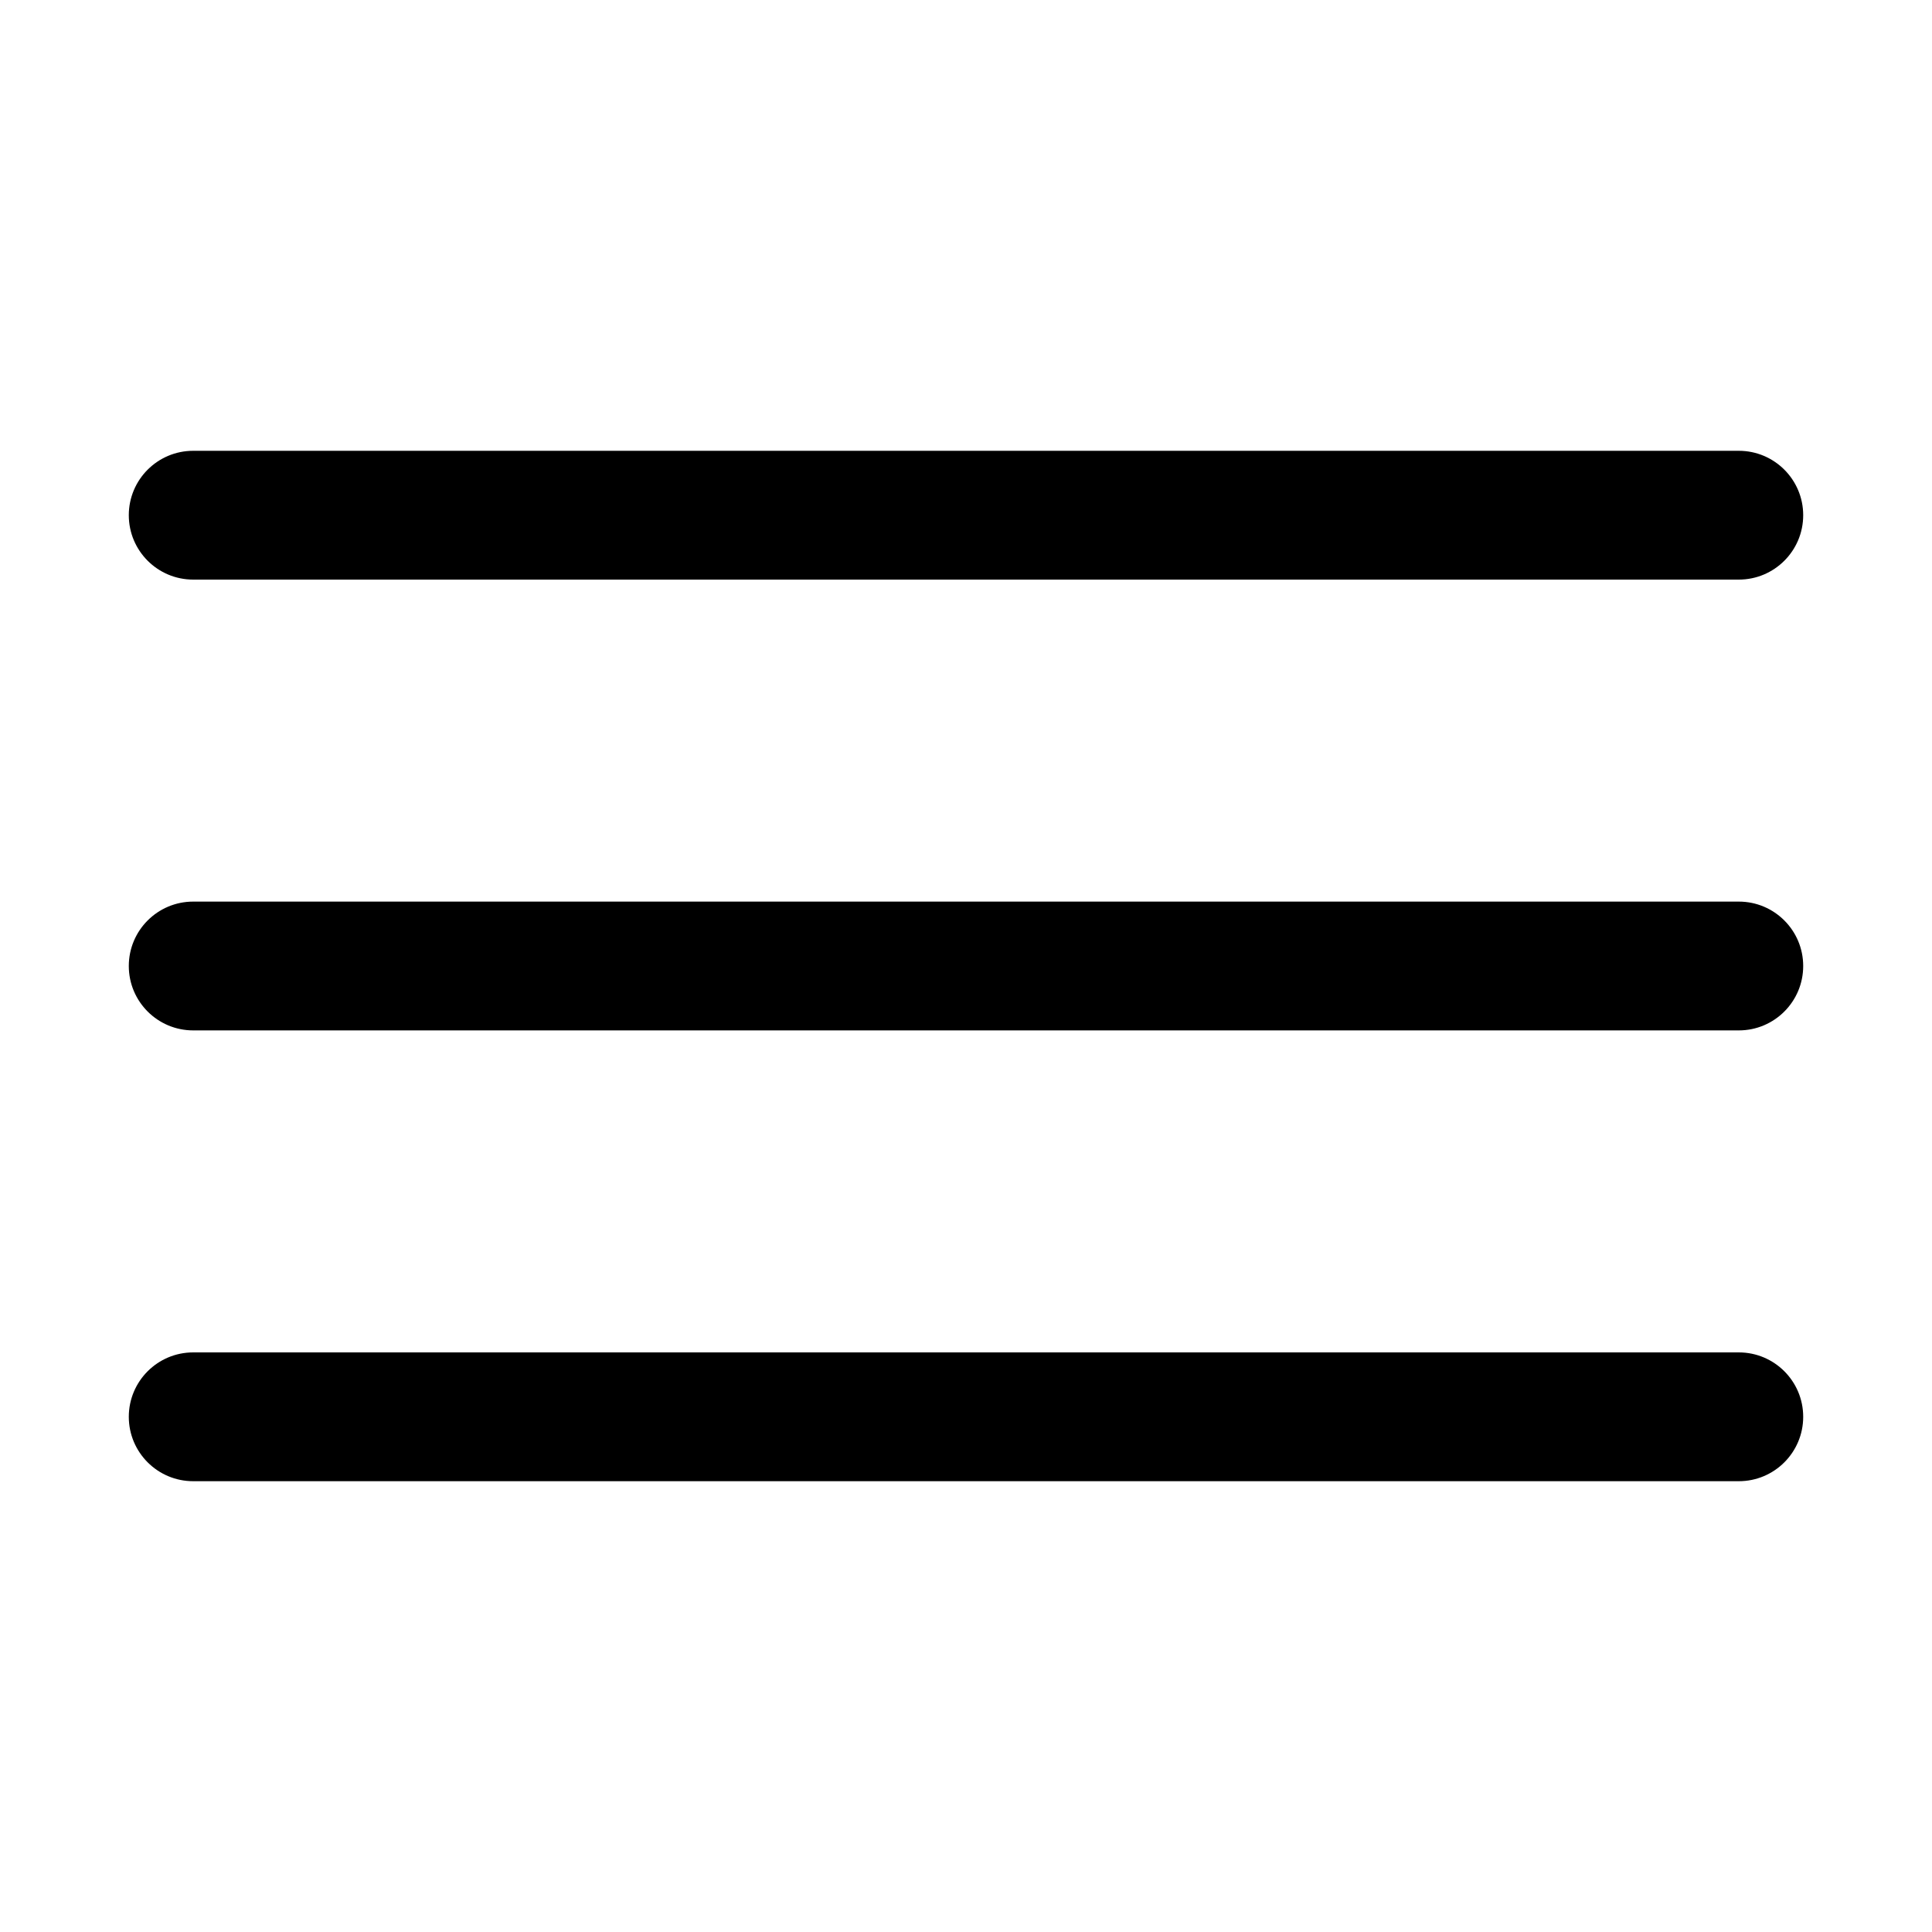
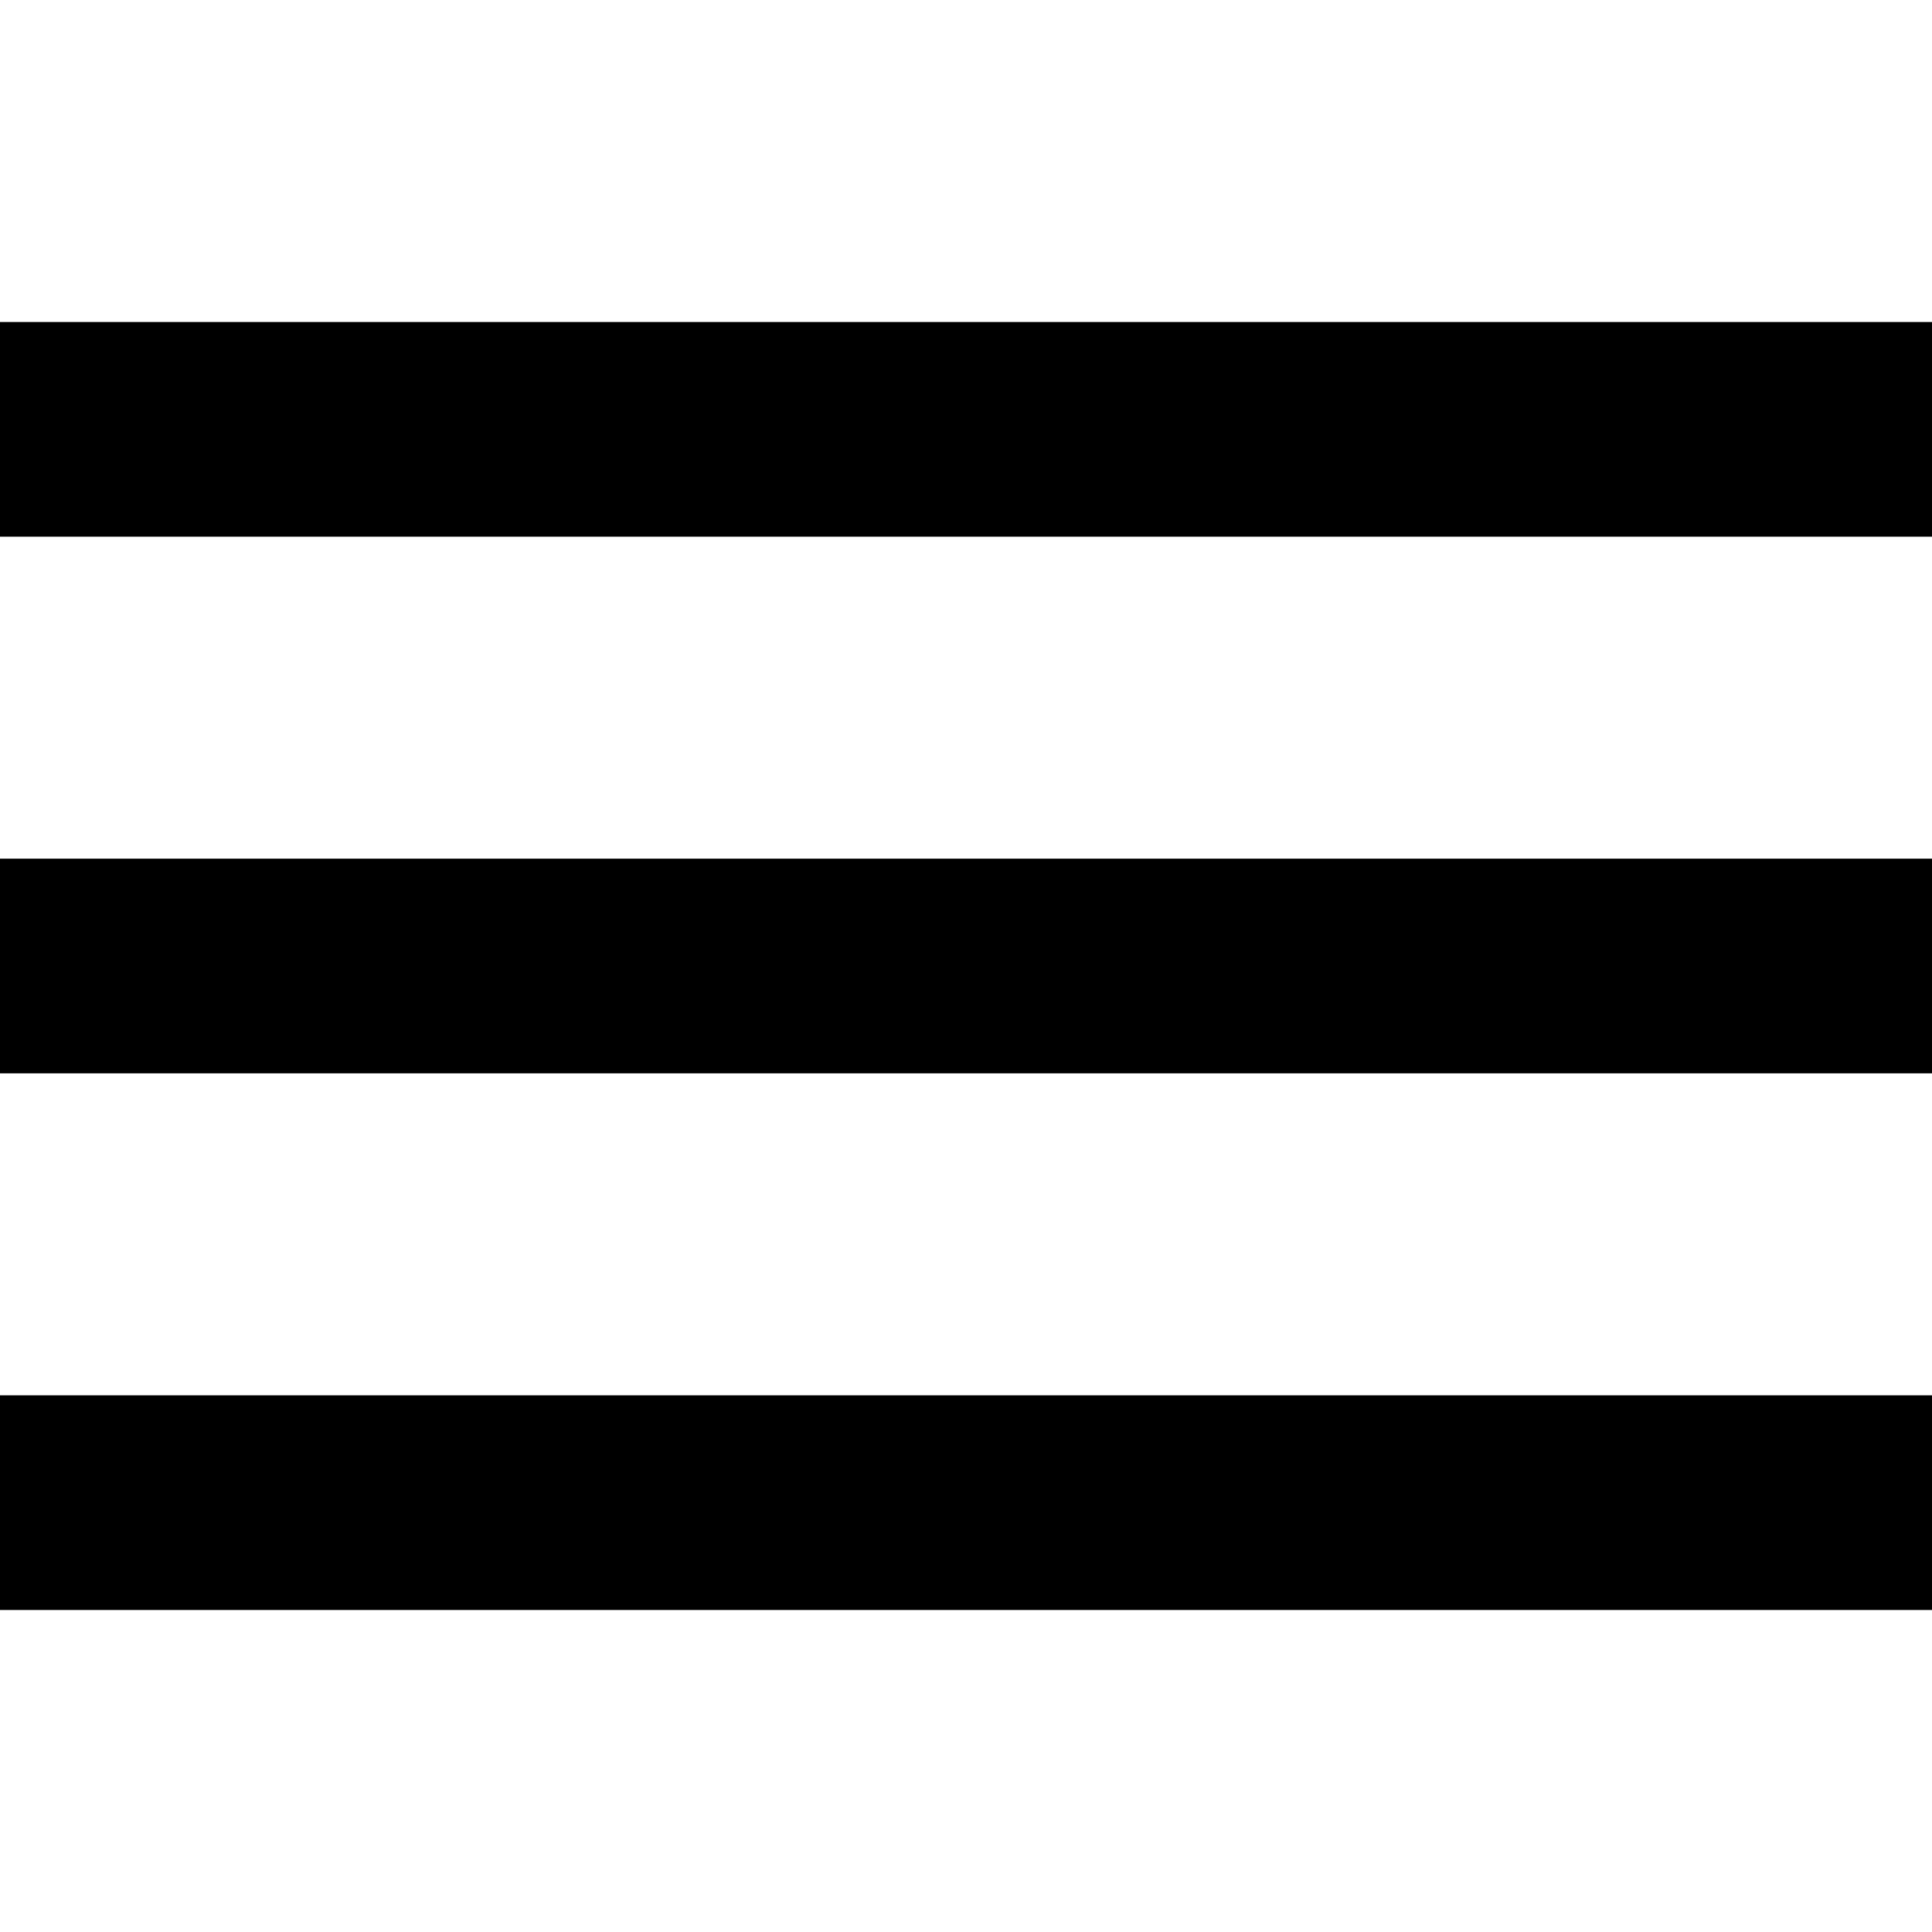
- <svg xmlns="http://www.w3.org/2000/svg" fill="#000000" viewBox="0 0 30 30" width="30px" height="30px">
-   <path d="M 3 7 A 1 1 0 1 0 3 9 L 27 9 A 1 1 0 1 0 27 7 L 3 7 z M 3 14 A 1 1 0 1 0 3 16 L 27 16 A 1 1 0 1 0 27 14 L 3 14 z M 3 21 A 1 1 0 1 0 3 23 L 27 23 A 1 1 0 1 0 27 21 L 3 21 z" />
+ <svg xmlns="http://www.w3.org/2000/svg" version="1.1" id="Capa_1" x="0px" y="0px" width="459px" height="459px" viewBox="0 0 459 459" style="enable-background:new 0 0 459 459;" xml:space="preserve">
+   <g>
+     <g id="menu">
+       <path d="M0,382.5h459v-51H0V382.5z M0,255h459v-51H0V255z M0,76.5v51h459v-51H0z" />
+     </g>
+   </g>
+   <g>
+ </g>
+   <g>
+ </g>
+   <g>
+ </g>
+   <g>
+ </g>
+   <g>
+ </g>
+   <g>
+ </g>
+   <g>
+ </g>
+   <g>
+ </g>
+   <g>
+ </g>
+   <g>
+ </g>
+   <g>
+ </g>
+   <g>
+ </g>
+   <g>
+ </g>
+   <g>
+ </g>
+   <g>
+ </g>
</svg>
